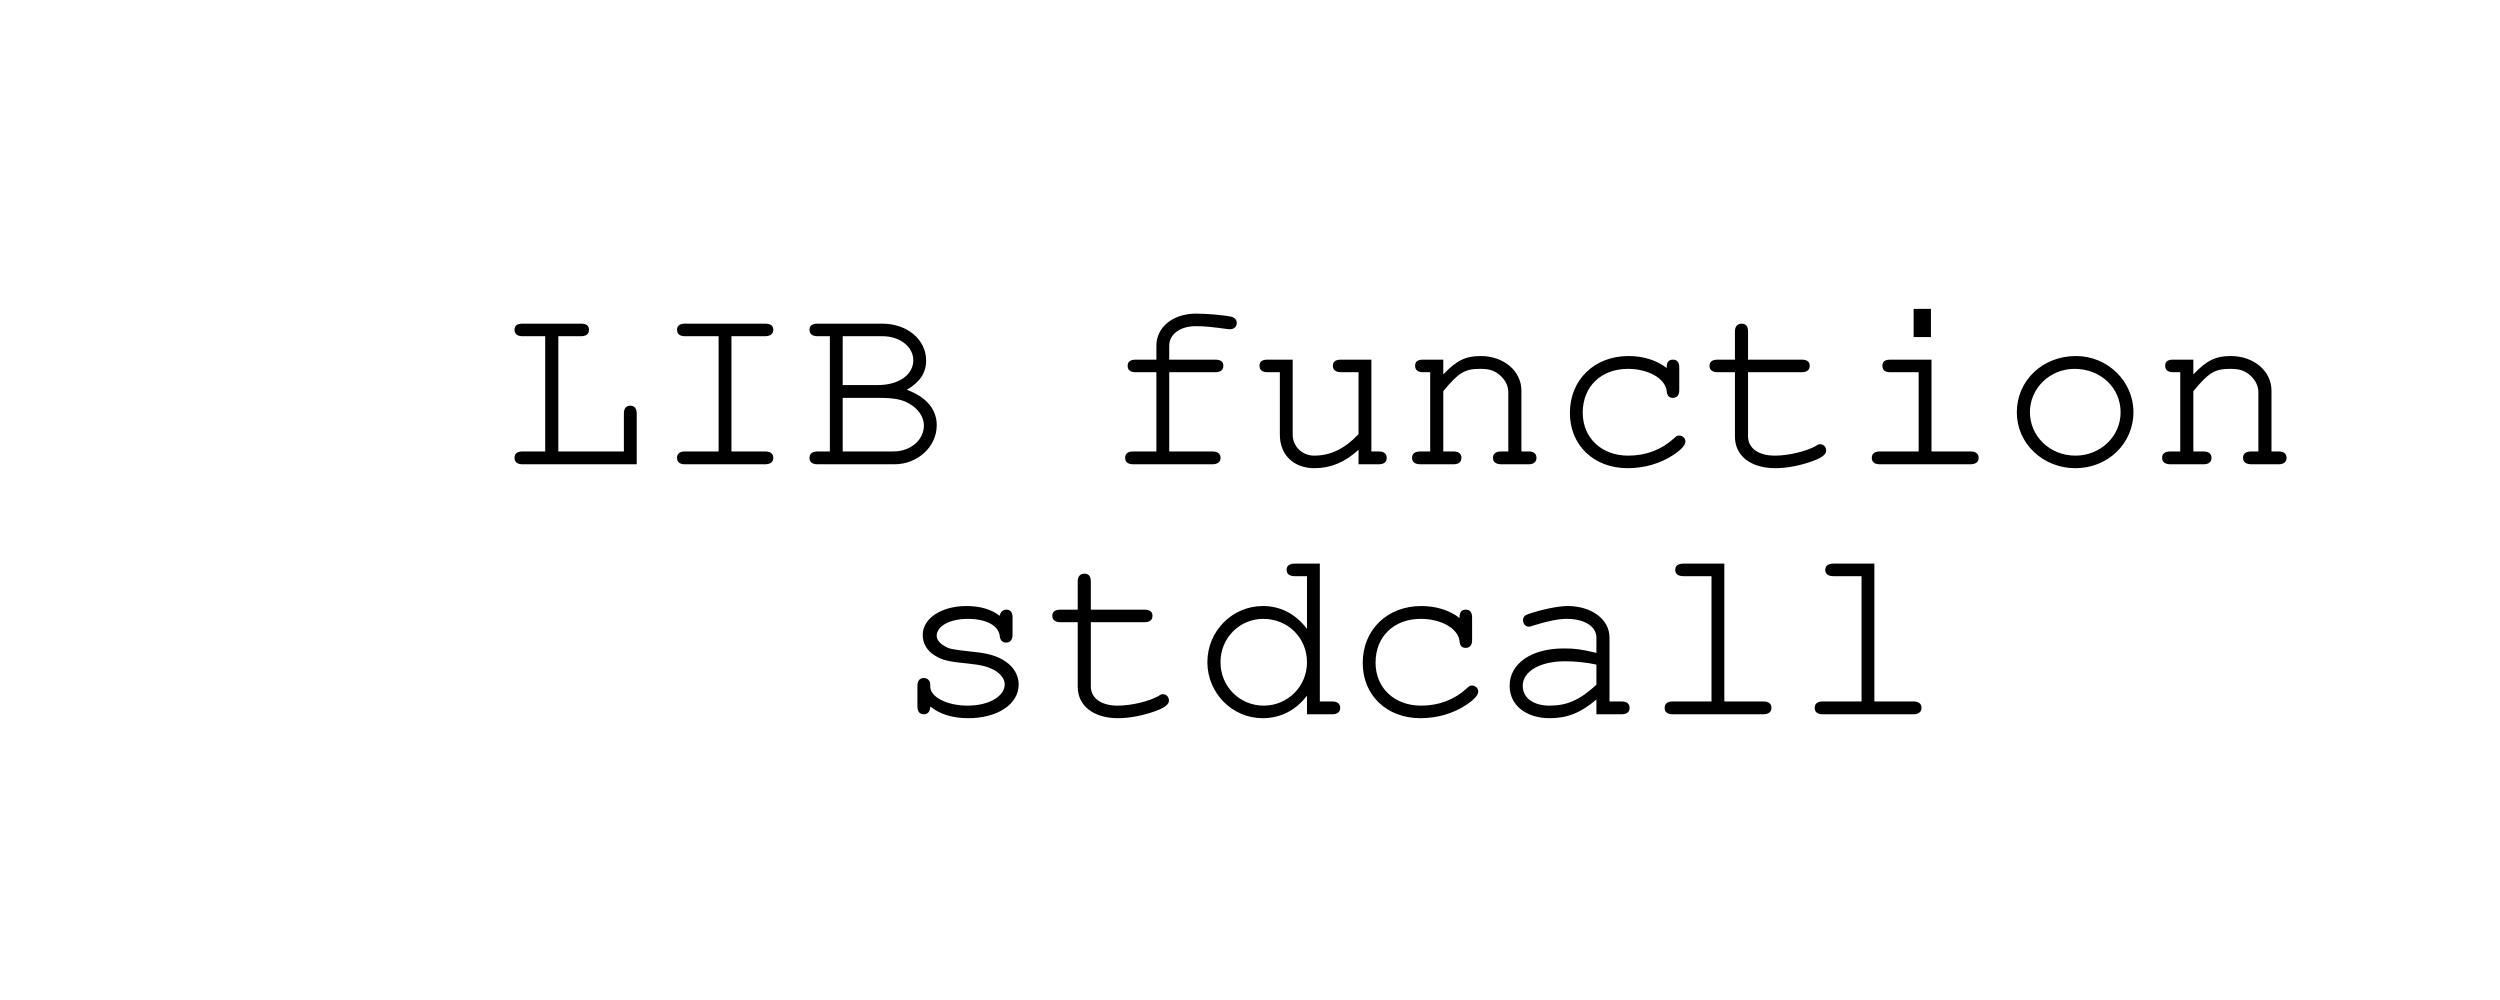
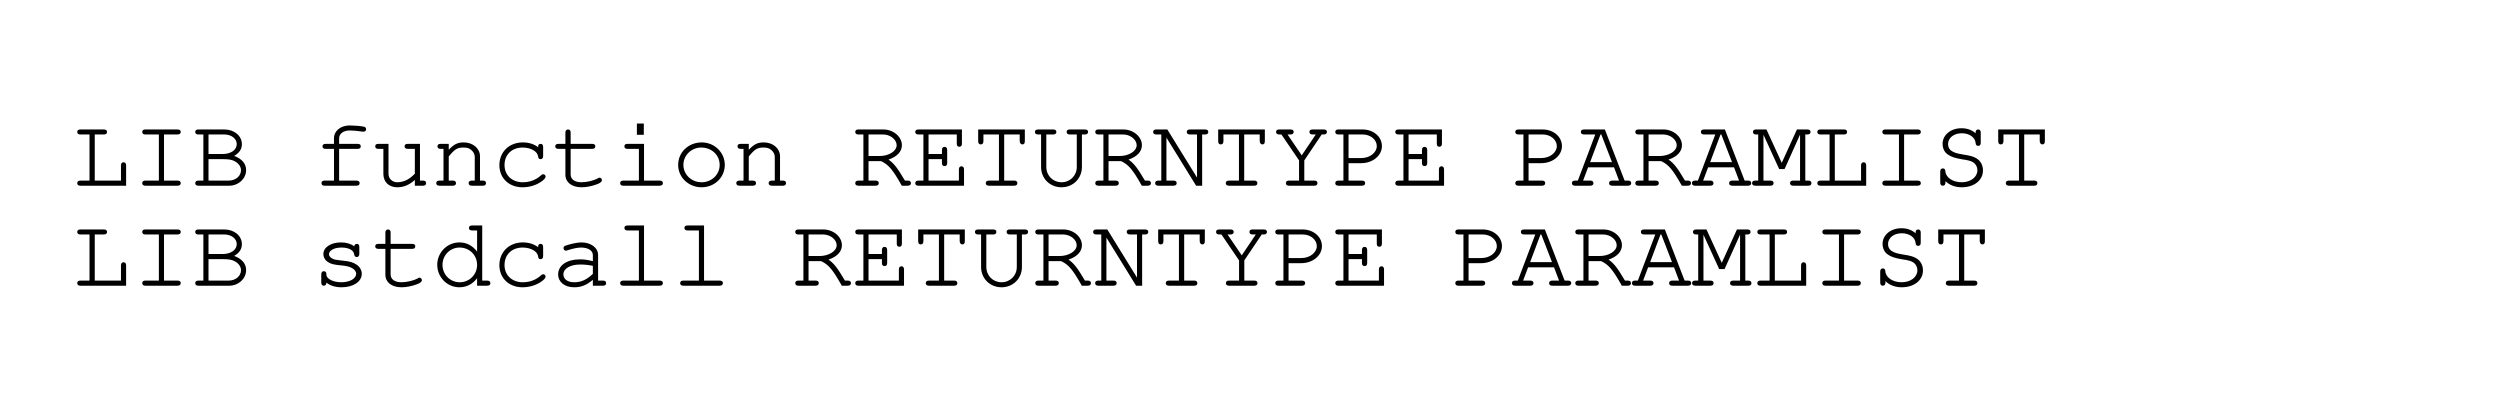
- <svg xmlns="http://www.w3.org/2000/svg" width="140" height="56" shape-rendering="geometricPrecision" version="1.0">
+ <svg xmlns="http://www.w3.org/2000/svg" width="350" height="56" shape-rendering="geometricPrecision" version="1.0">
  <defs>
    <filter id="f2" x="0" y="0" width="200%" height="200%">
      <feOffset result="offOut" in="SourceGraphic" dx="5" dy="5" />
      <feGaussianBlur result="blurOut" in="offOut" stdDeviation="3" />
      <feBlend in="SourceGraphic" in2="blurOut" mode="normal" />
    </filter>
  </defs>
  <g stroke-width="1" stroke-linecap="square" stroke-linejoin="round">
-     <rect x="0" y="0" width="140" height="56" style="fill: #ffffff" />
-     <text x="28" y="26" font-family="Courier" font-size="14" stroke="none" fill="#000000">LIB function</text>
-     <text x="50" y="40" font-family="Courier" font-size="14" stroke="none" fill="#000000">stdcall</text>
+     <rect x="0" y="0" width="350" height="56" style="fill: #ffffff" />
+     <text x="10" y="26" font-family="Courier" font-size="14" stroke="none" fill="#000000">LIB function RETURNTYPE PARAMLIST</text>
+     <text x="10" y="40" font-family="Courier" font-size="14" stroke="none" fill="#000000">LIB stdcall RETURNTYPE PARAMLIST</text>
  </g>
</svg>
